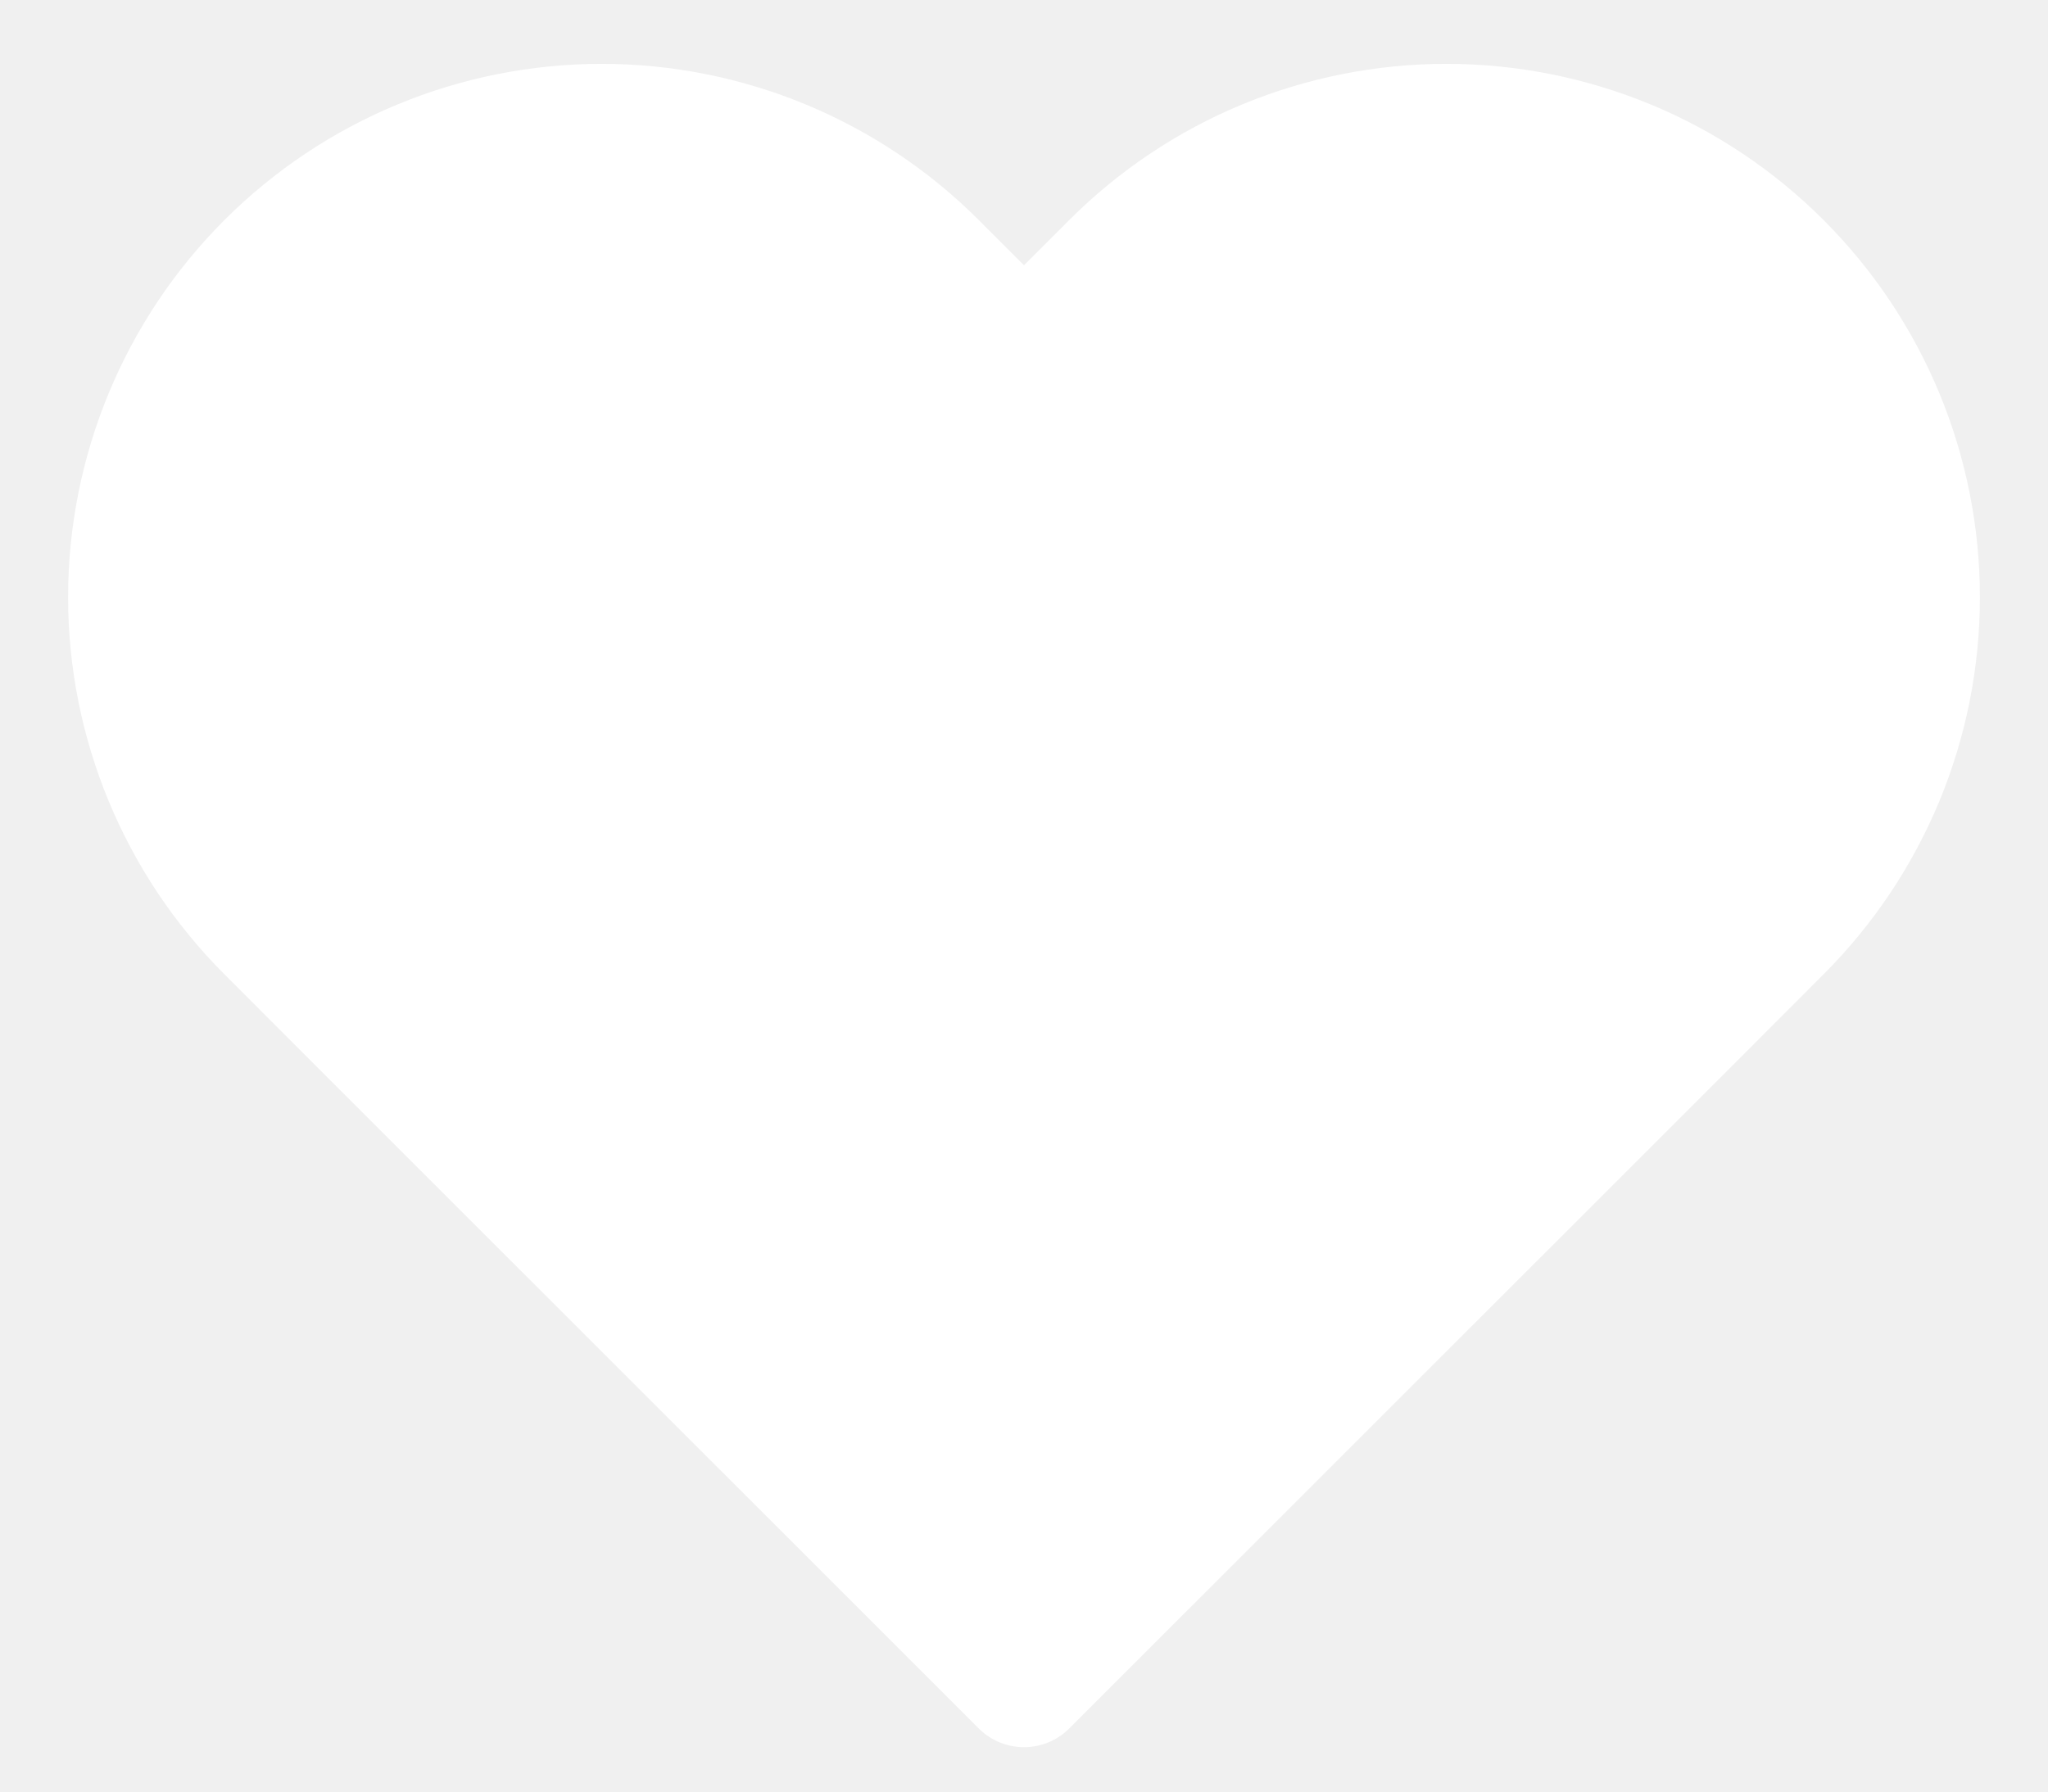
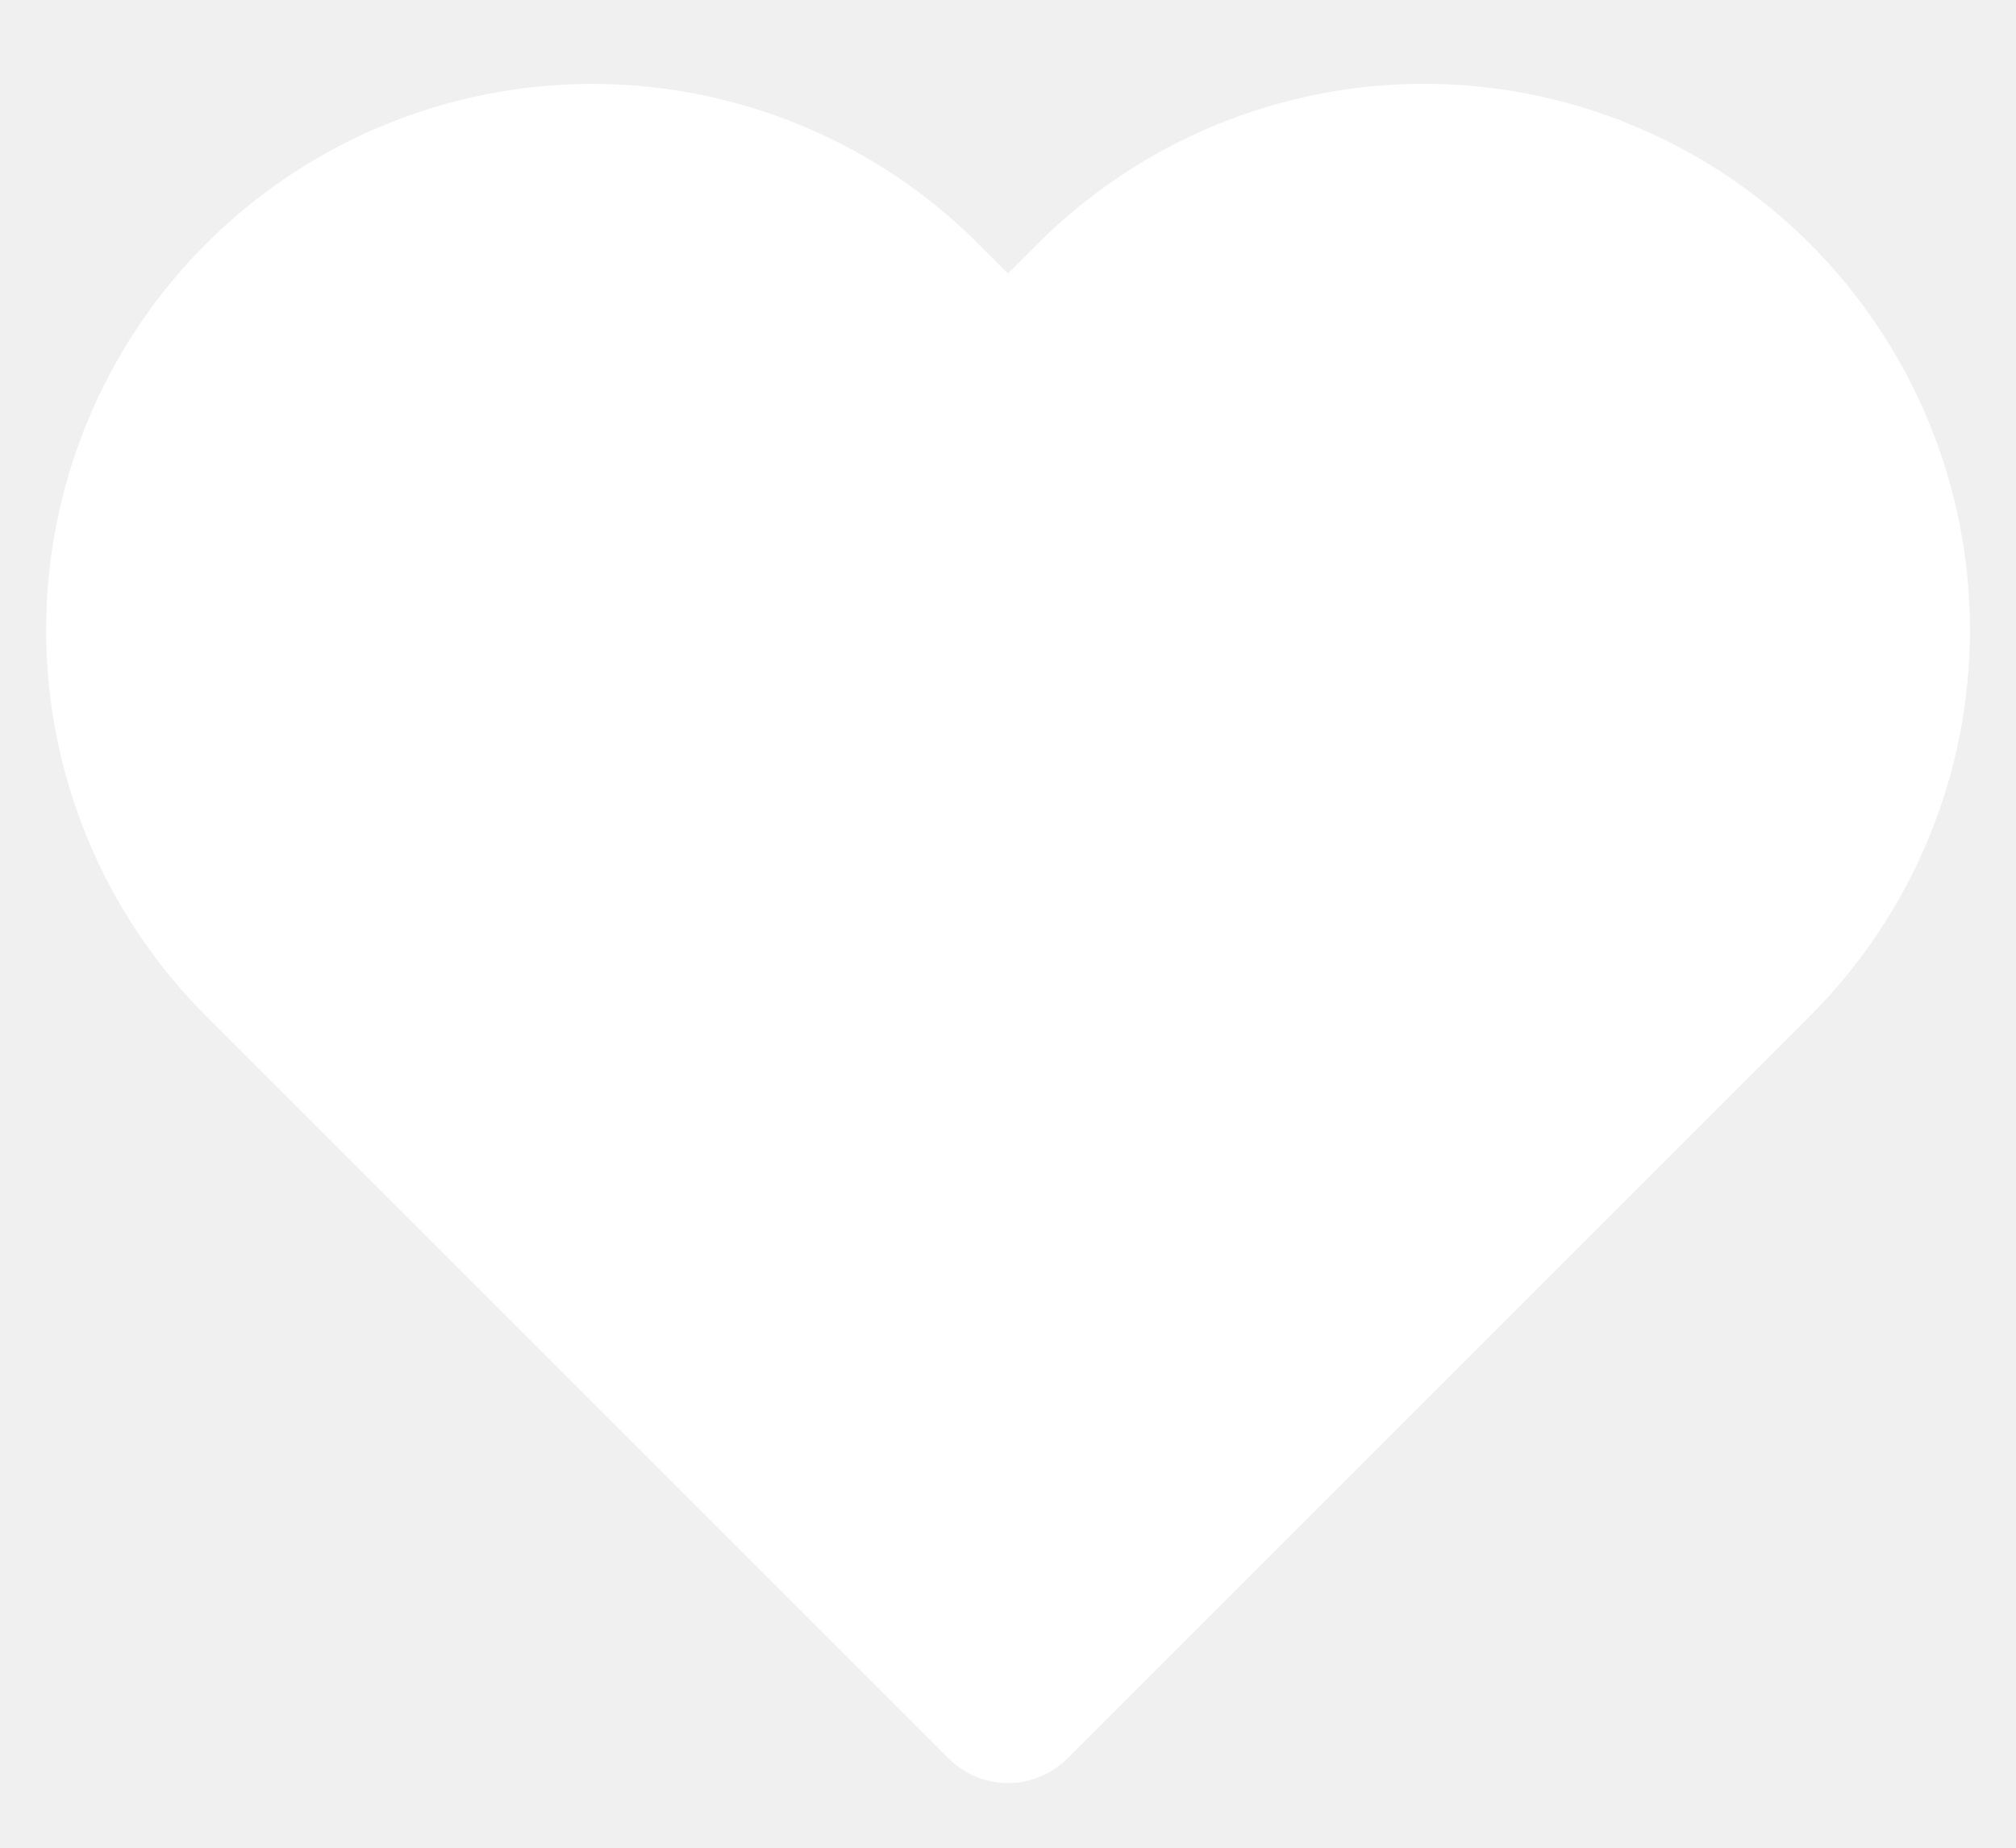
- <svg xmlns="http://www.w3.org/2000/svg" width="16" height="14" viewBox="0 0 16 14" fill="none">
-   <path d="M13.893 2.073C13.553 1.733 13.149 1.462 12.704 1.278C12.259 1.094 11.782 0.999 11.3 0.999C10.818 0.999 10.341 1.094 9.896 1.278C9.451 1.462 9.047 1.733 8.707 2.073L8 2.78L7.293 2.073C6.606 1.386 5.673 0.999 4.7 0.999C3.727 0.999 2.794 1.386 2.107 2.073C1.419 2.761 1.032 3.694 1.032 4.667C1.032 5.639 1.419 6.572 2.107 7.26L2.813 7.967L8 13.153L13.187 7.967L13.893 7.26C14.234 6.919 14.504 6.515 14.689 6.07C14.873 5.625 14.968 5.148 14.968 4.667C14.968 4.185 14.873 3.708 14.689 3.263C14.504 2.818 14.234 2.414 13.893 2.073Z" fill="white" stroke="white" stroke-linecap="round" stroke-linejoin="round" />
+ <svg xmlns="http://www.w3.org/2000/svg" width="24" height="22" viewBox="0 0 24 22" fill="none">
+   <path d="M20.84 3.61C20.329 3.099 19.723 2.694 19.055 2.417C18.388 2.141 17.673 1.998 16.95 1.998C16.228 1.998 15.512 2.141 14.845 2.417C14.177 2.694 13.571 3.099 13.06 3.61L12 4.67L10.94 3.61C9.908 2.578 8.509 1.999 7.05 1.999C5.591 1.999 4.192 2.578 3.16 3.61C2.128 4.642 1.549 6.041 1.549 7.5C1.549 8.959 2.128 10.358 3.16 11.39L4.22 12.45L12 20.23L19.78 12.45L20.84 11.39C21.351 10.879 21.756 10.273 22.033 9.605C22.31 8.938 22.452 8.222 22.452 7.5C22.452 6.778 22.31 6.062 22.033 5.395C21.756 4.727 21.351 4.121 20.84 3.61Z" fill="white" stroke="white" stroke-width="2" stroke-linecap="round" stroke-linejoin="round" />
</svg>
